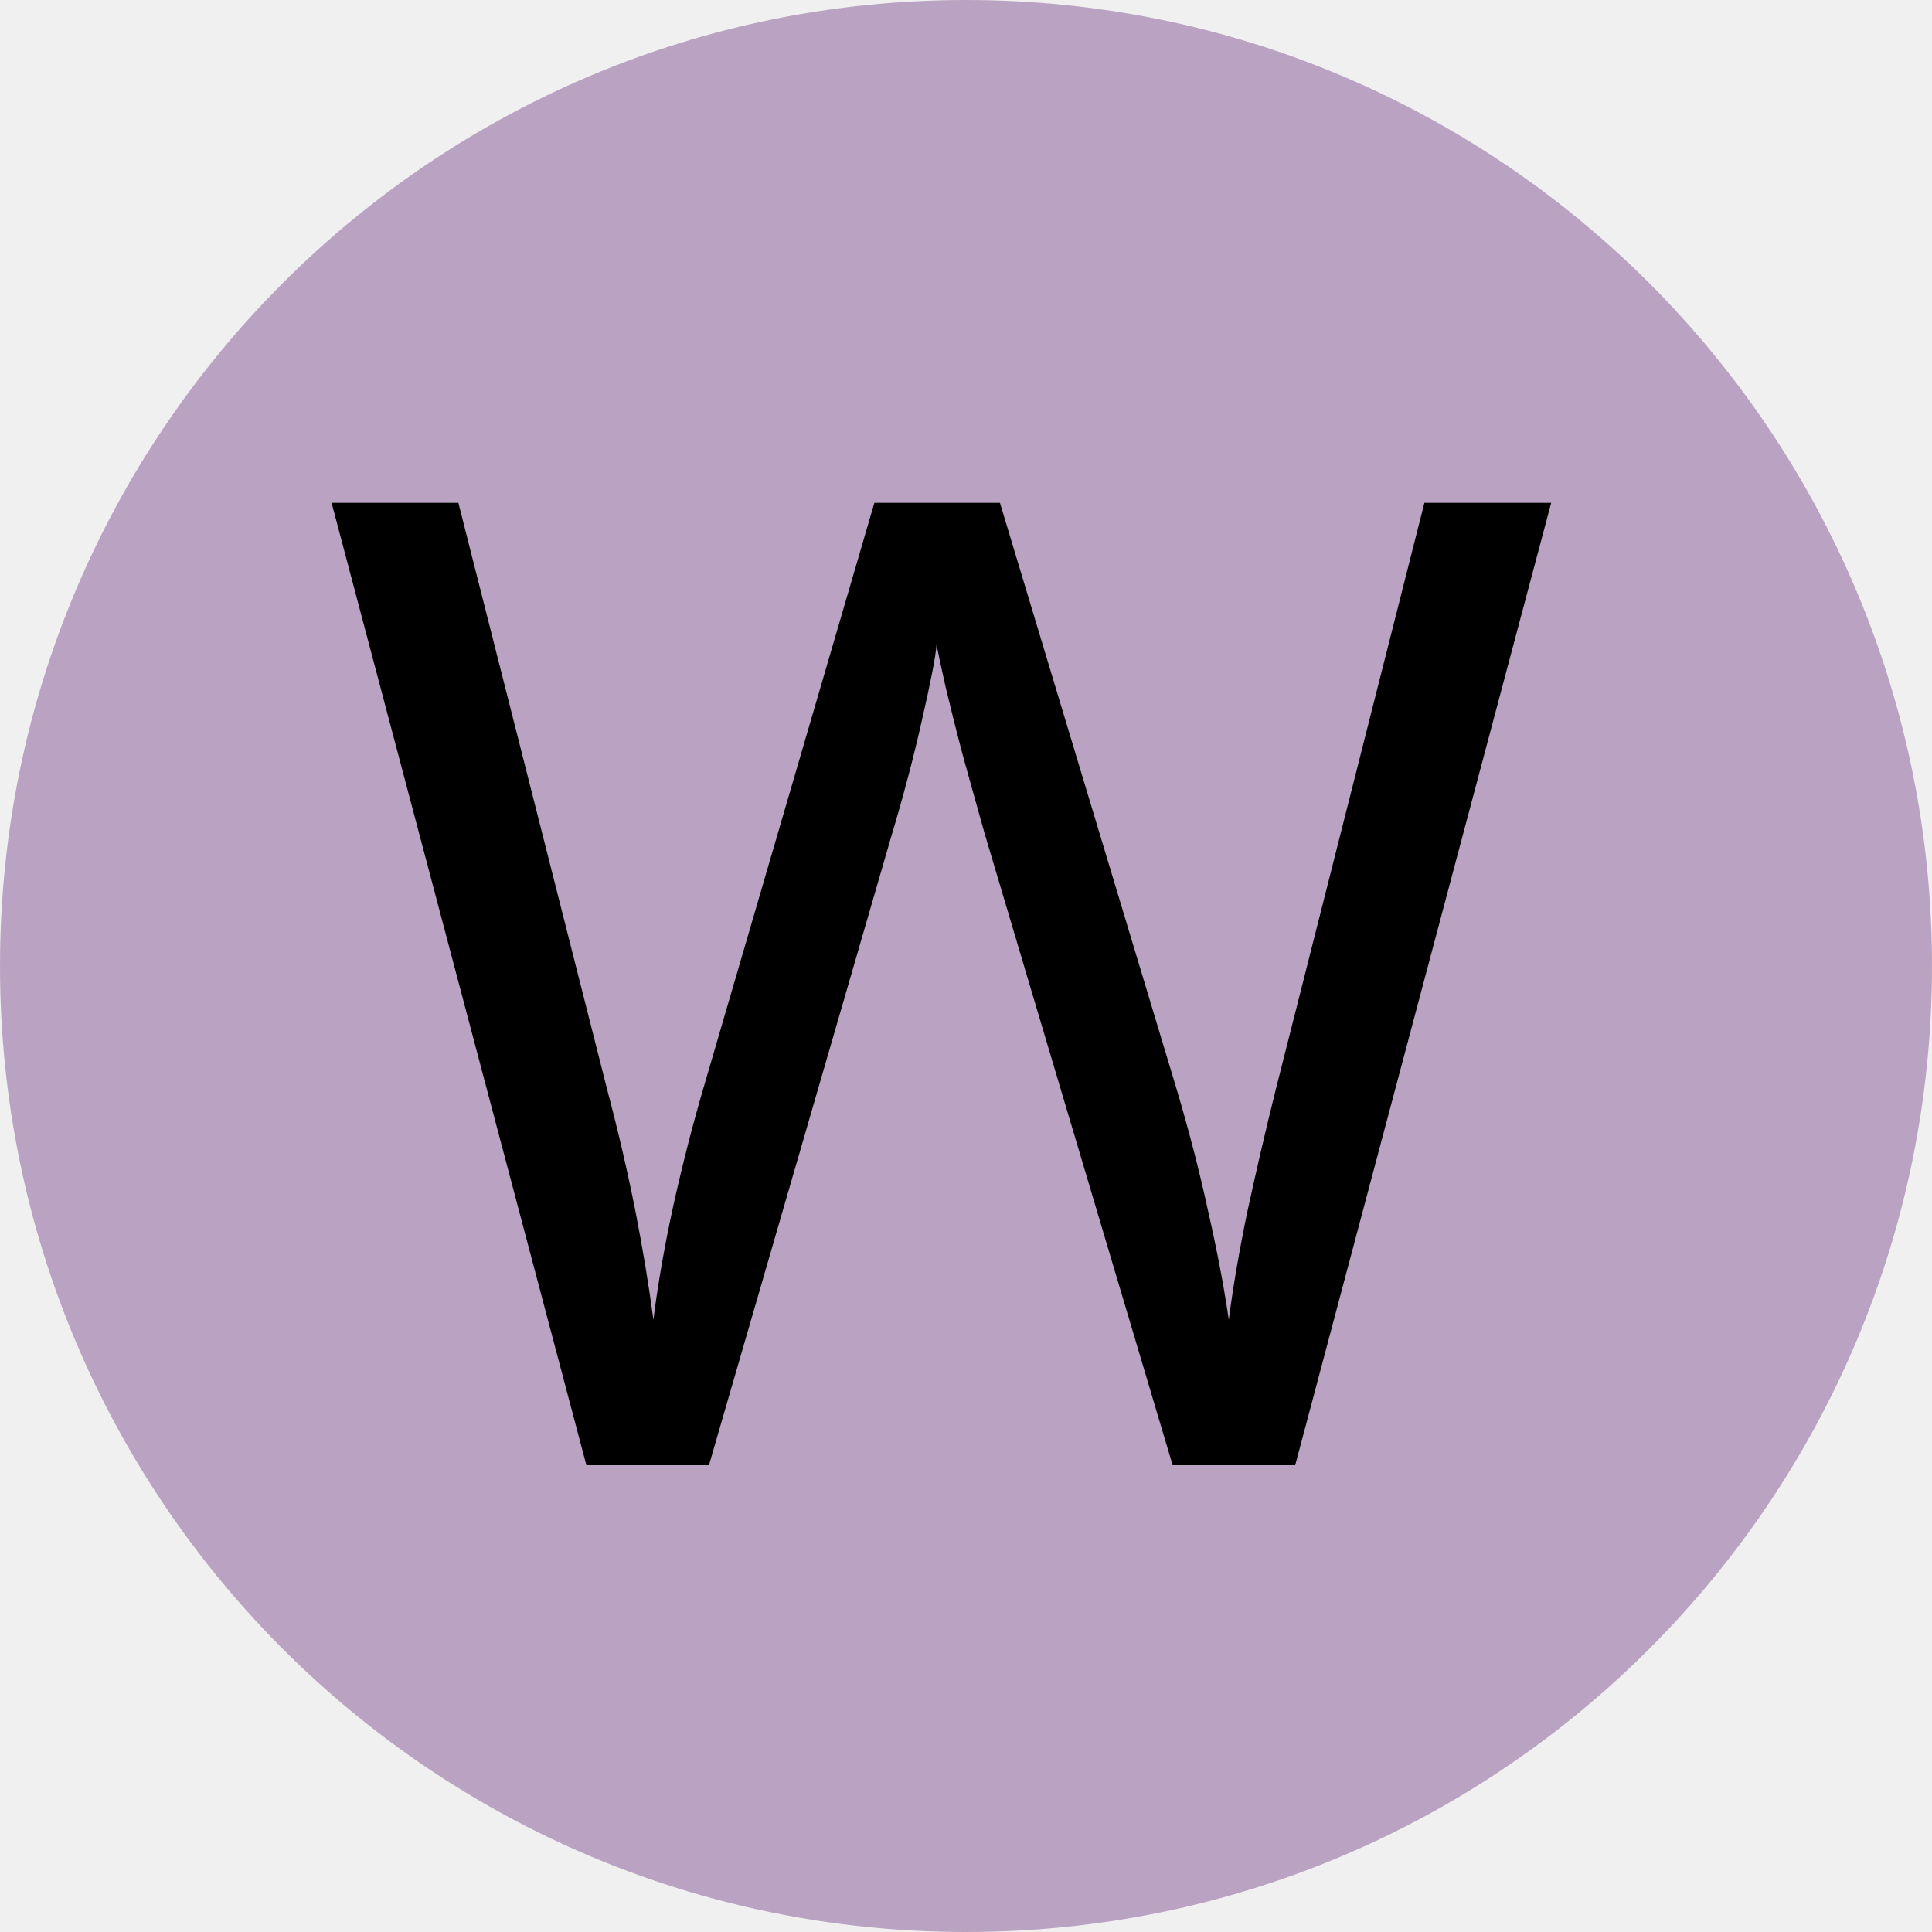
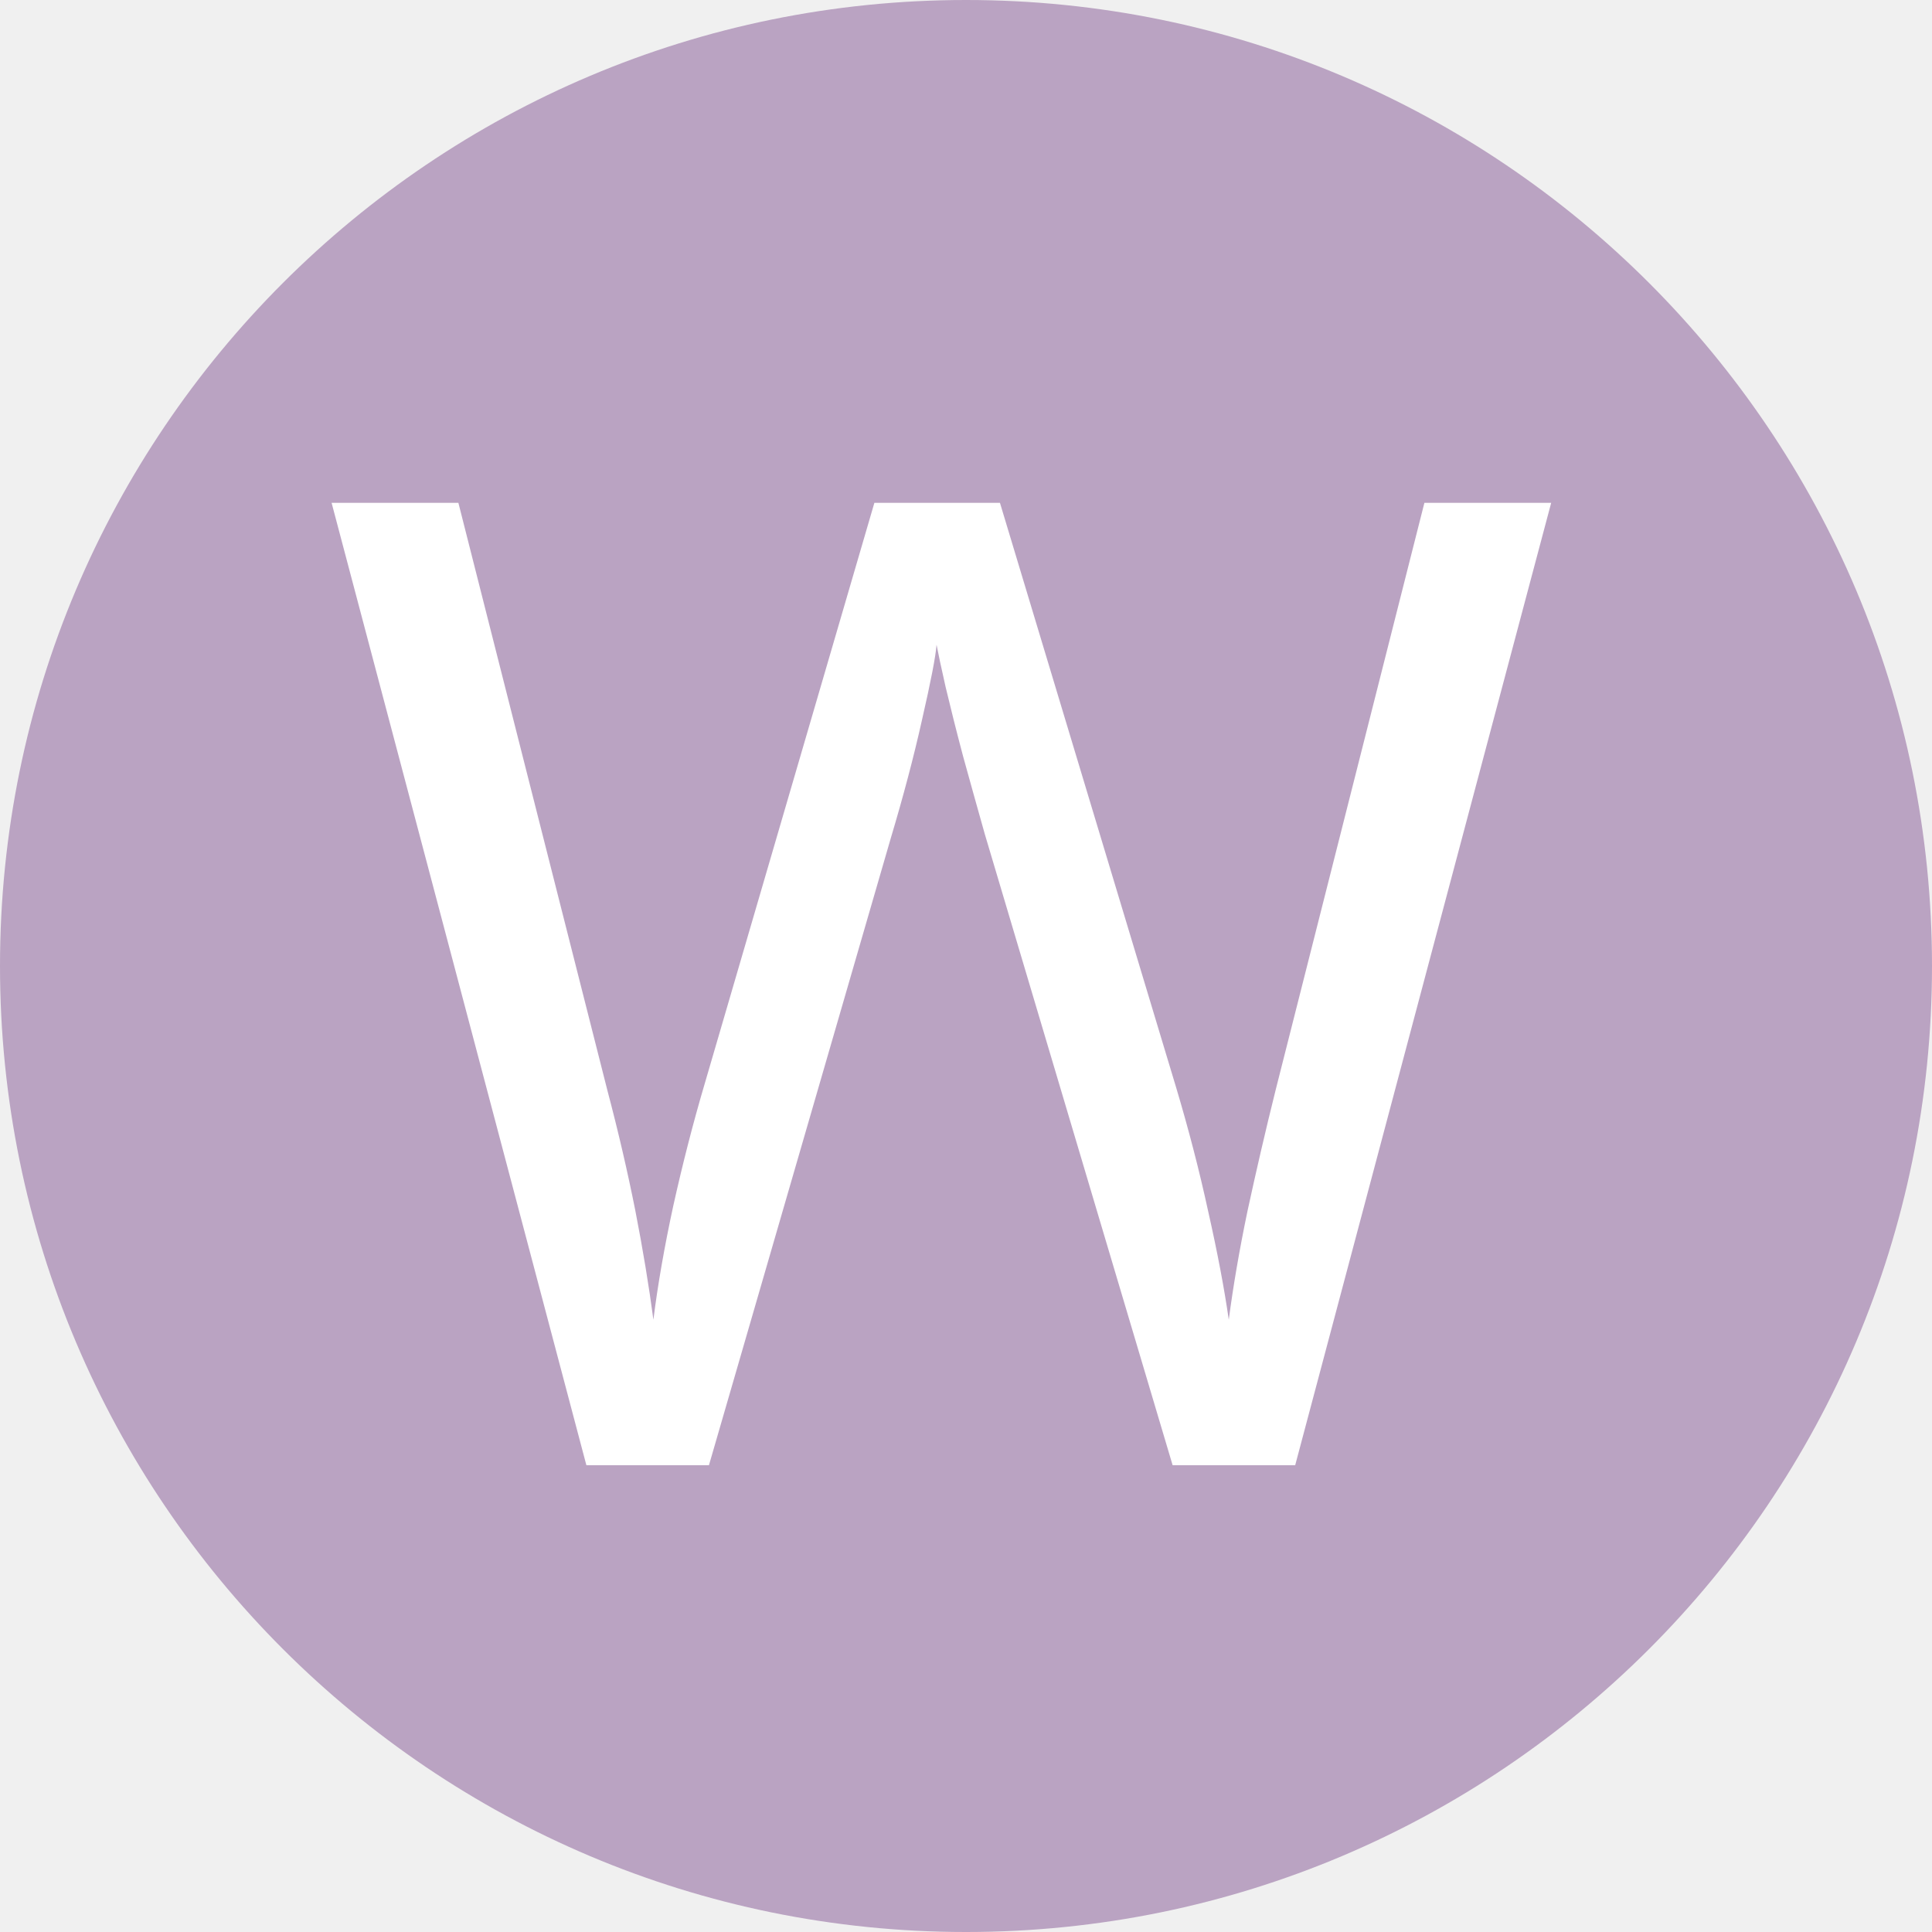
<svg xmlns="http://www.w3.org/2000/svg" viewBox="0 0 50 50">
  <g id="ee803cbd-7cf7-44d5-86cd-720d684fd9ca" data-name="Layer 2">
    <g id="a7a50604-c88b-4ffc-a8a2-f25fdc449b54" data-name="Layer 1">
      <circle cx="25" cy="25" r="25" style="fill:#baa3c2" />
-       <text transform="translate(8.16 37.92)" style="font-size:34.88px;font-family:'Sora',MyriadPro-Regular, Myriad Pro">W</text>
+       <text transform="translate(8.16 37.92)" style="font-size:34.88px;fill:#ffffff;font-family:'Sora',MyriadPro-Regular, Myriad Pro">W</text>
    </g>
  </g>
</svg>
